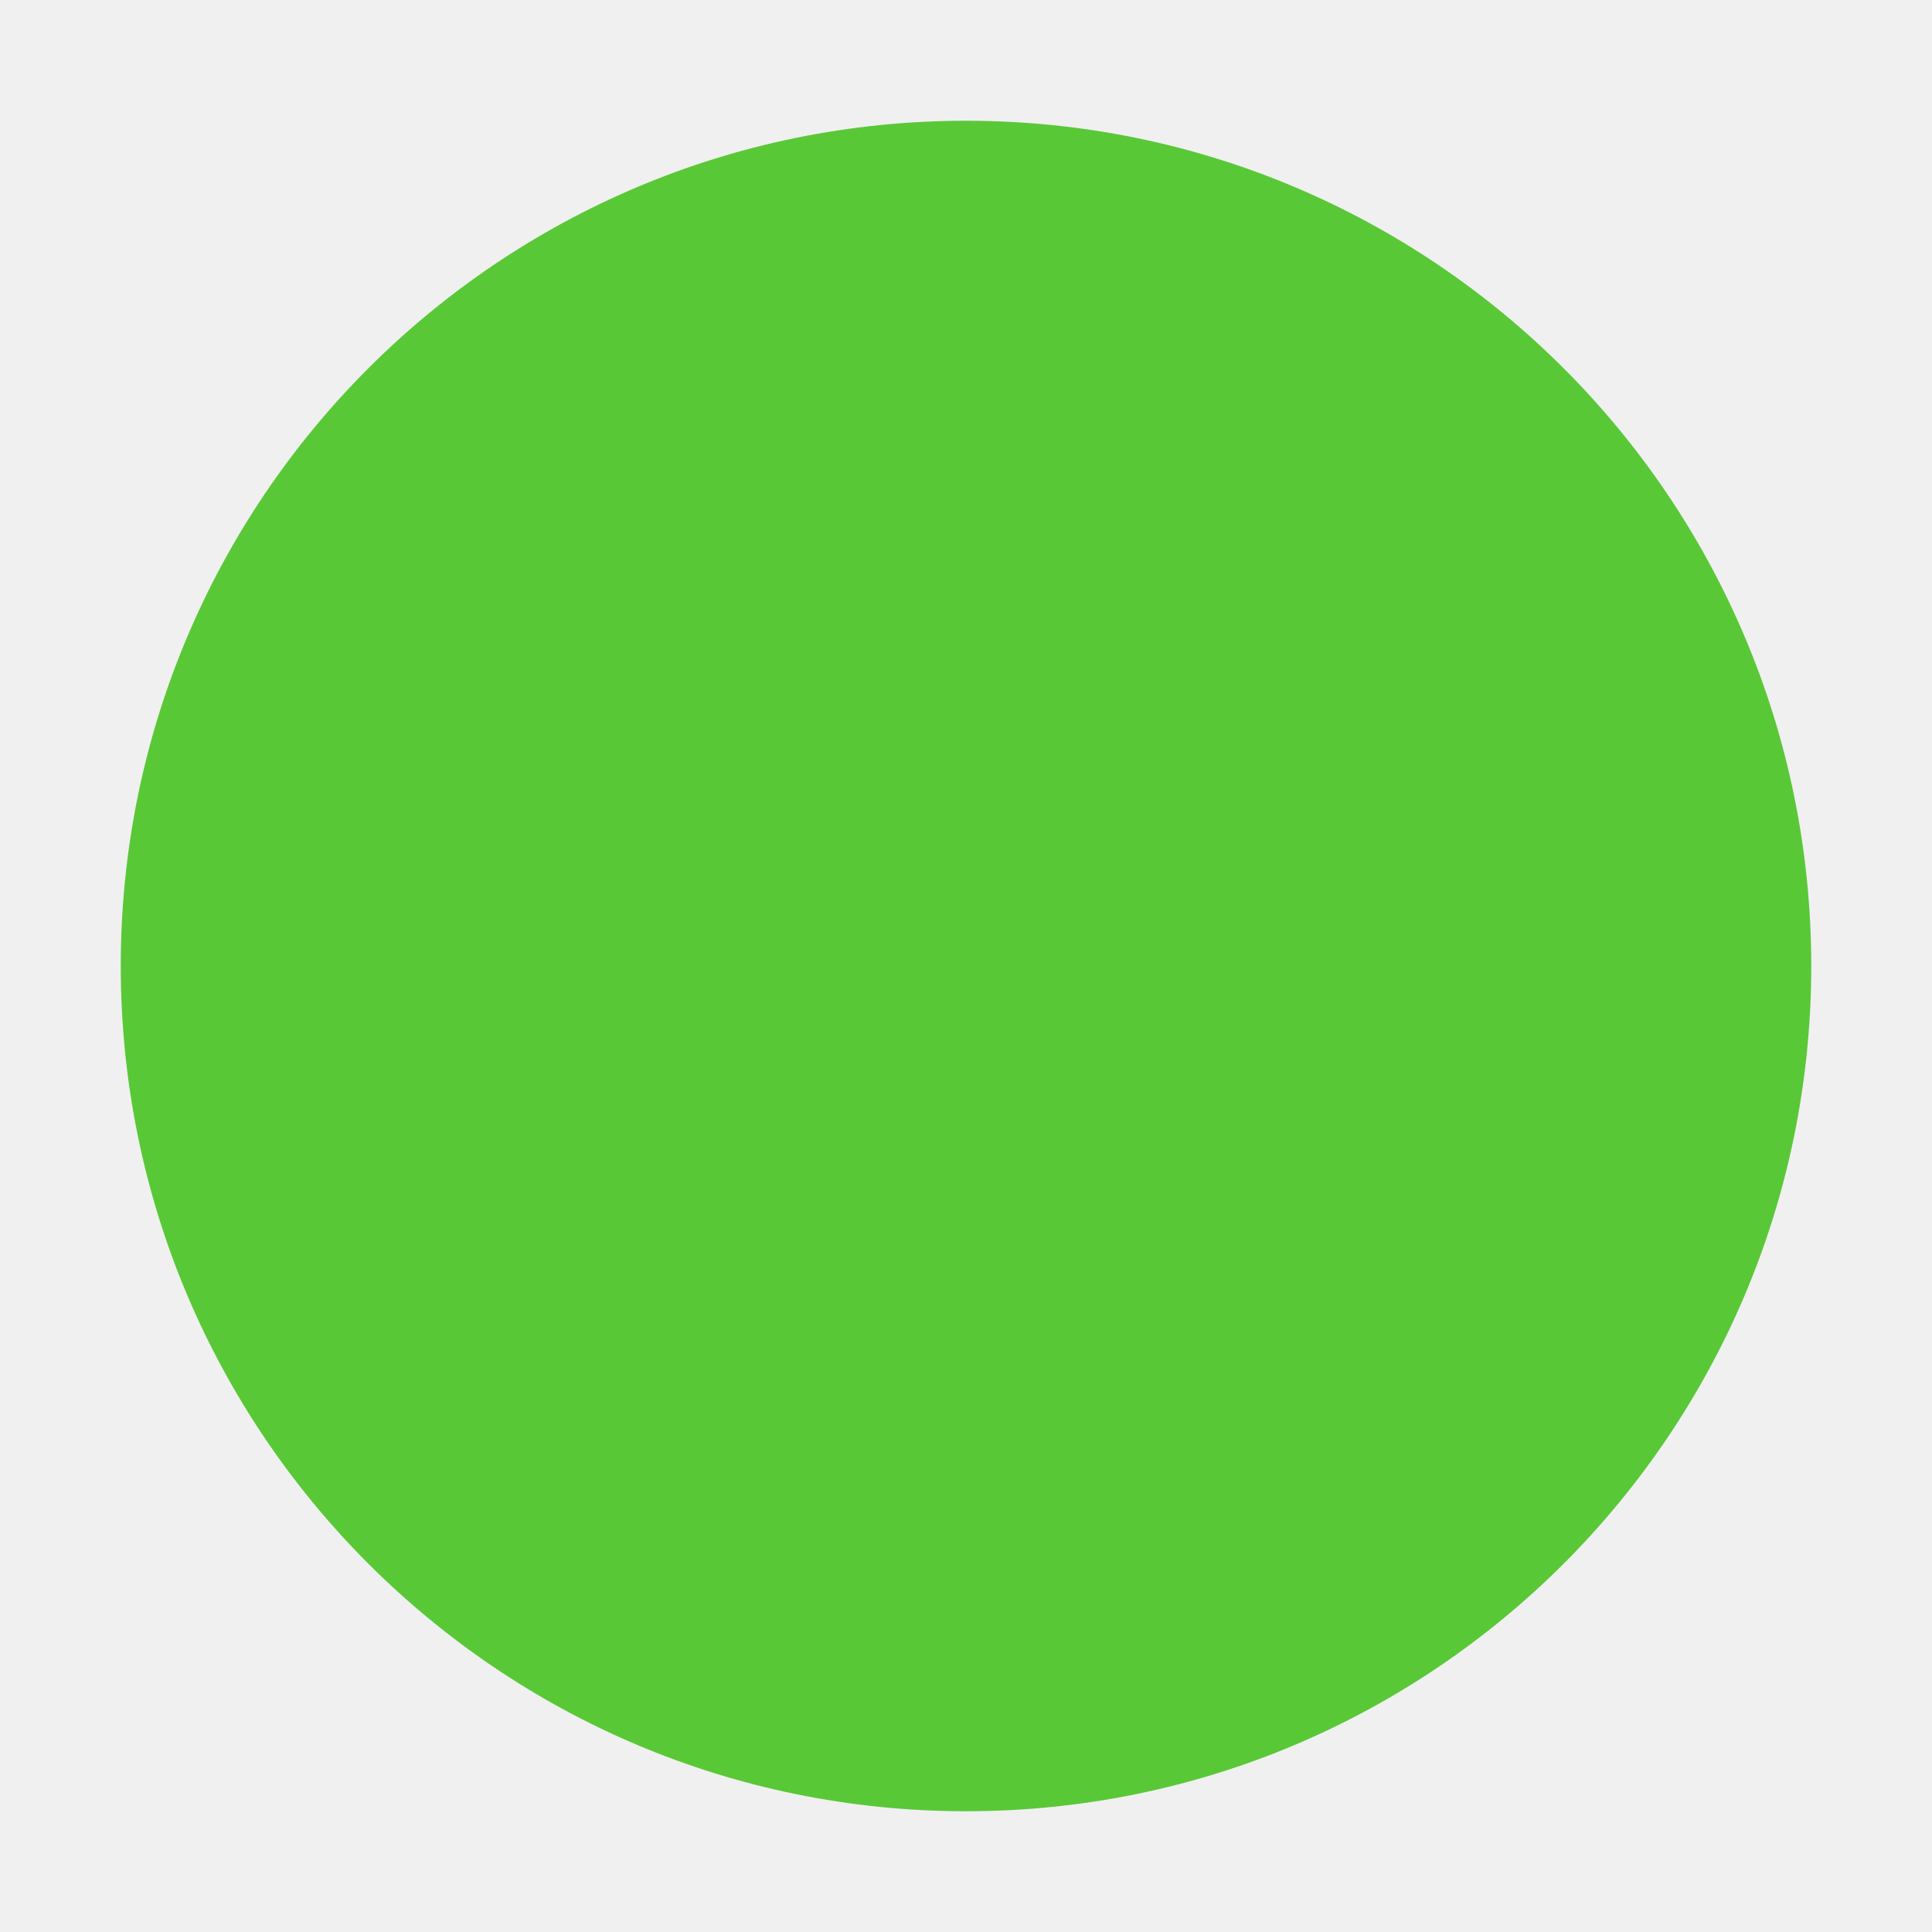
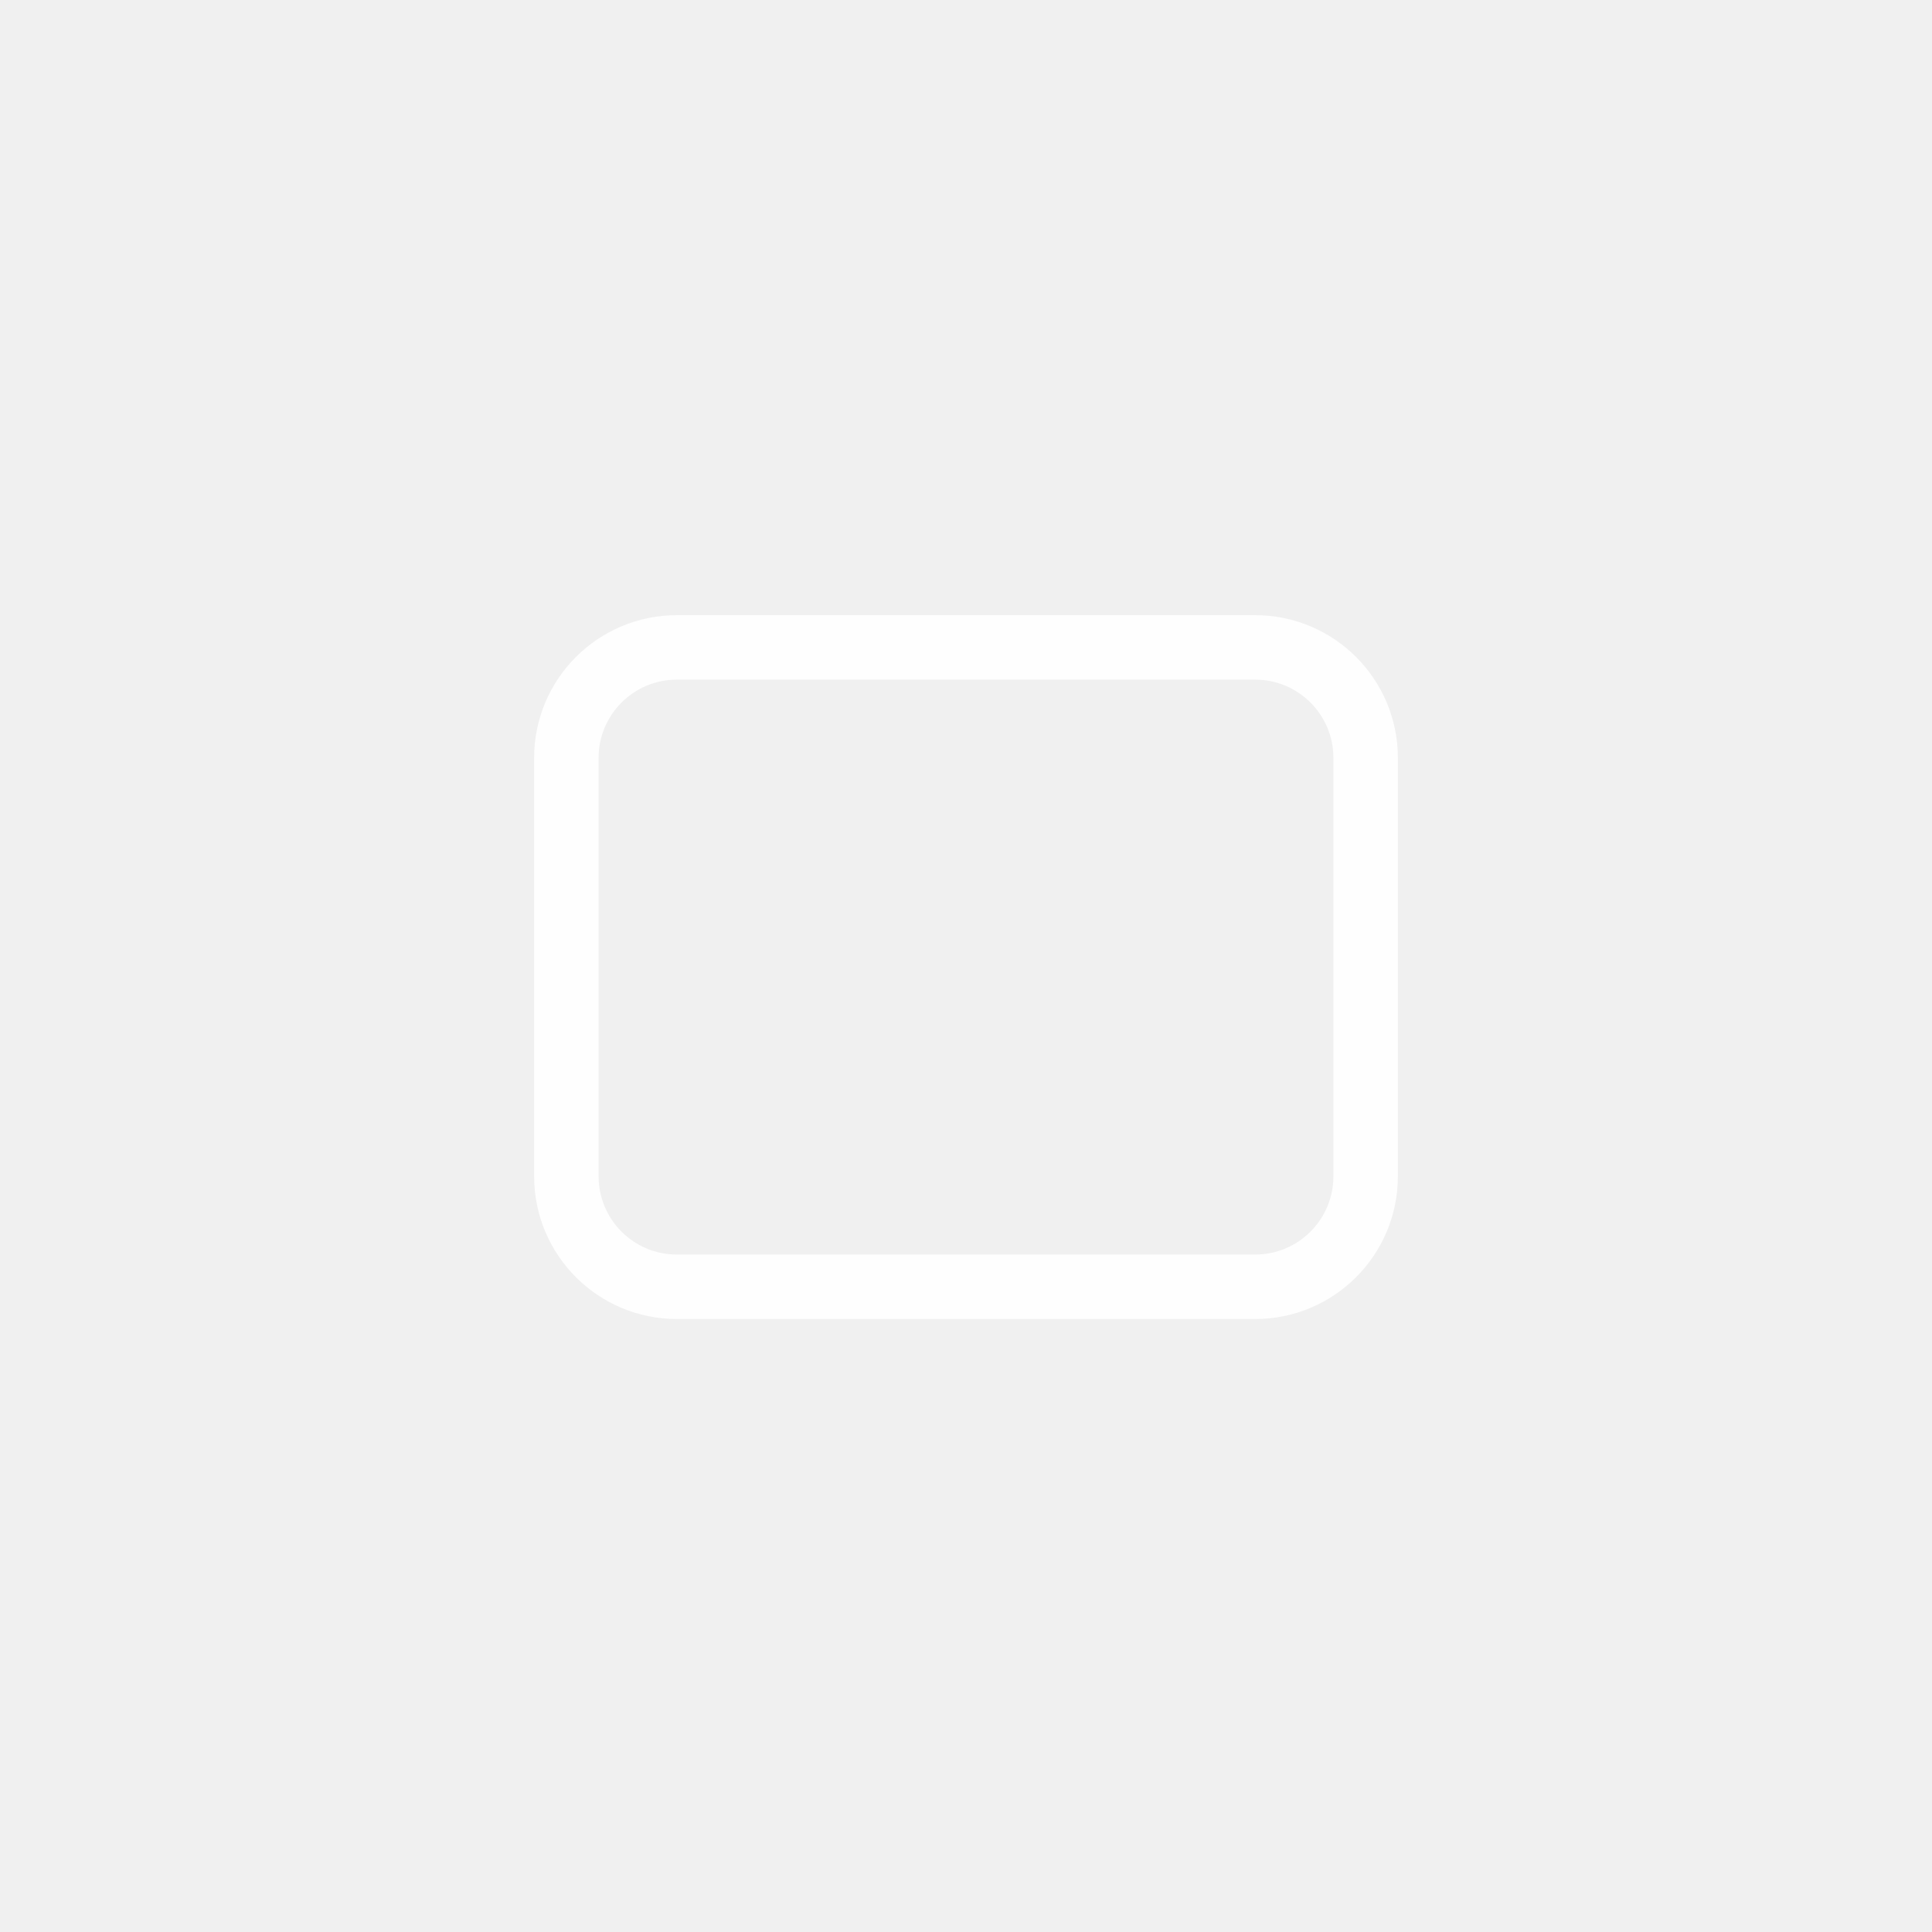
- <svg xmlns="http://www.w3.org/2000/svg" width="16" height="16" version="1.1">
-   <rect y="6.1035e-7" width="16" height="16" ry="1.6931e-5" opacity="0" stroke-width=".474" style="paint-order:markers stroke fill" />
-   <path d="m8 15c3.866 0 7-3.134 7-7s-3.134-7-7-7c-3.866 0-7 3.134-7 7s3.134 7 7 7" fill="#59c837" fill-rule="evenodd" />
+ <svg xmlns="http://www.w3.org/2000/svg" width="30" height="30" version="1.1" viewBox="0 0 7.938 7.938">
+   <g transform="translate(0 -289.06)">
+     <rect x="-12.231" y="294.87" width="4.233" height="4.233" ry="4.4796e-6" opacity="0" stroke-width=".126" style="paint-order:markers stroke fill" />
+     <rect x="2.327" y="291.72" width="3.284" height="2.627" ry=".454" fill="none" opacity=".9" stroke="#fff" stroke-width=".265" />
+   </g>
</svg>
